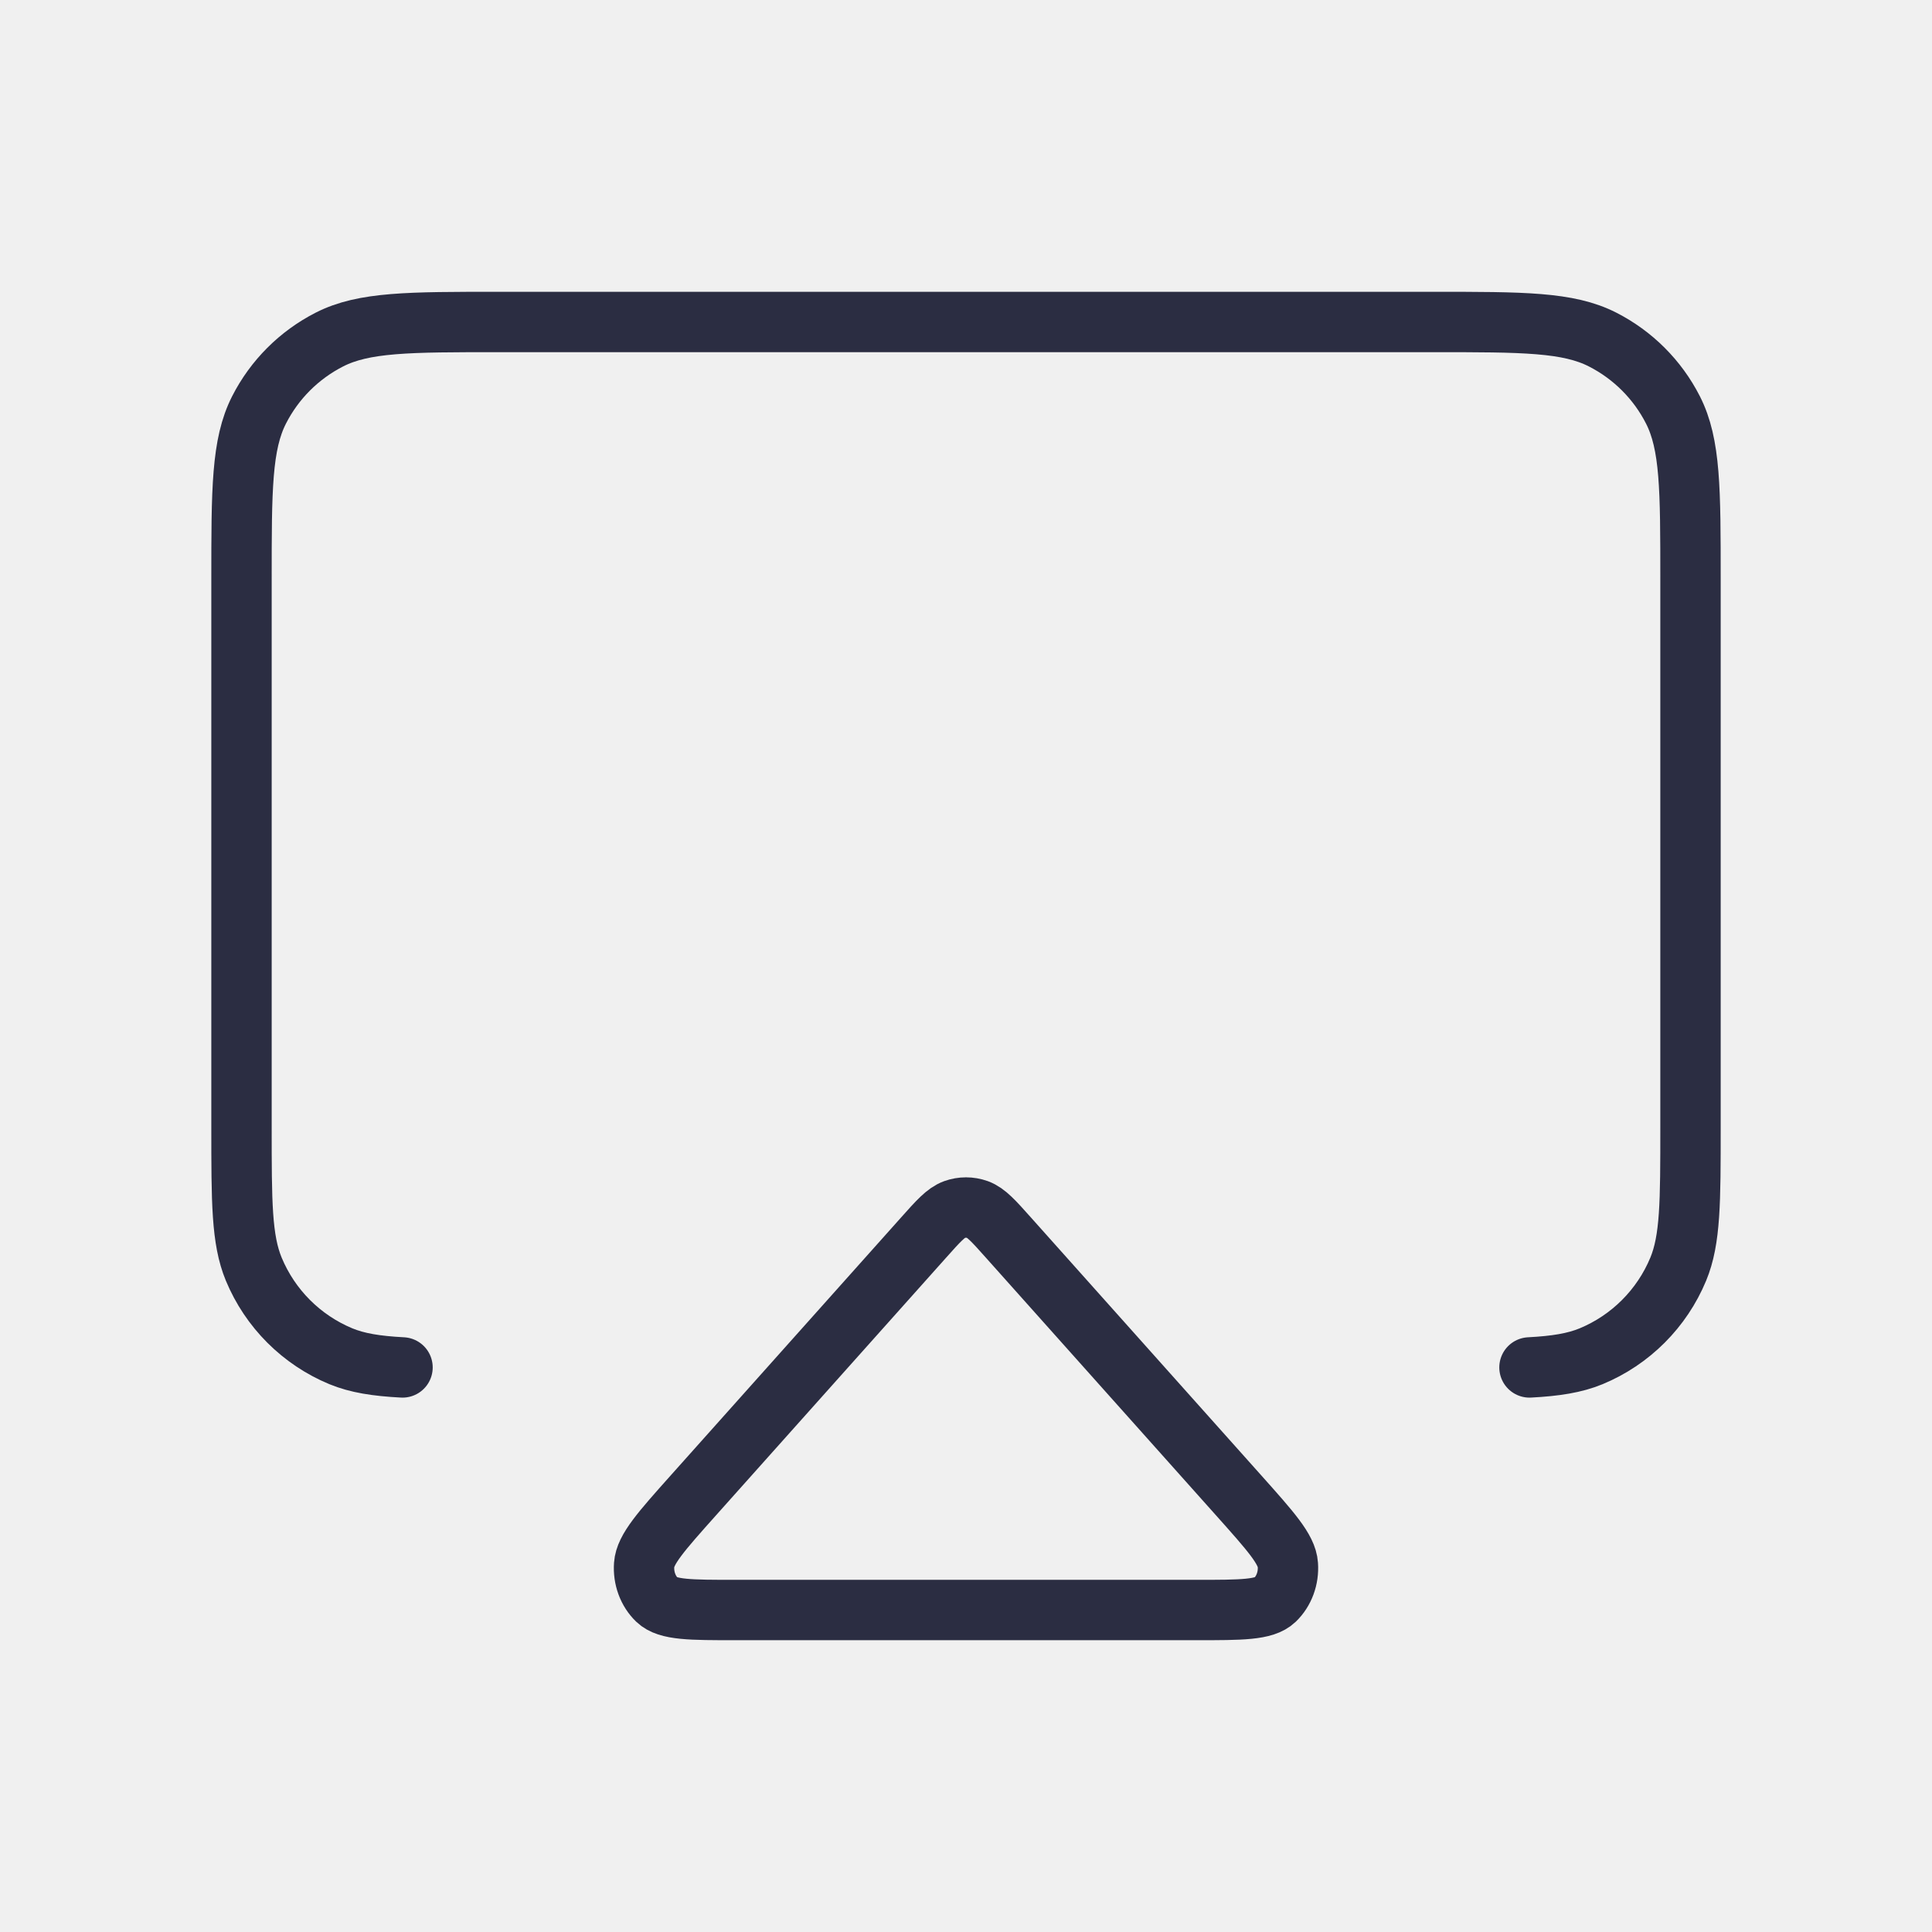
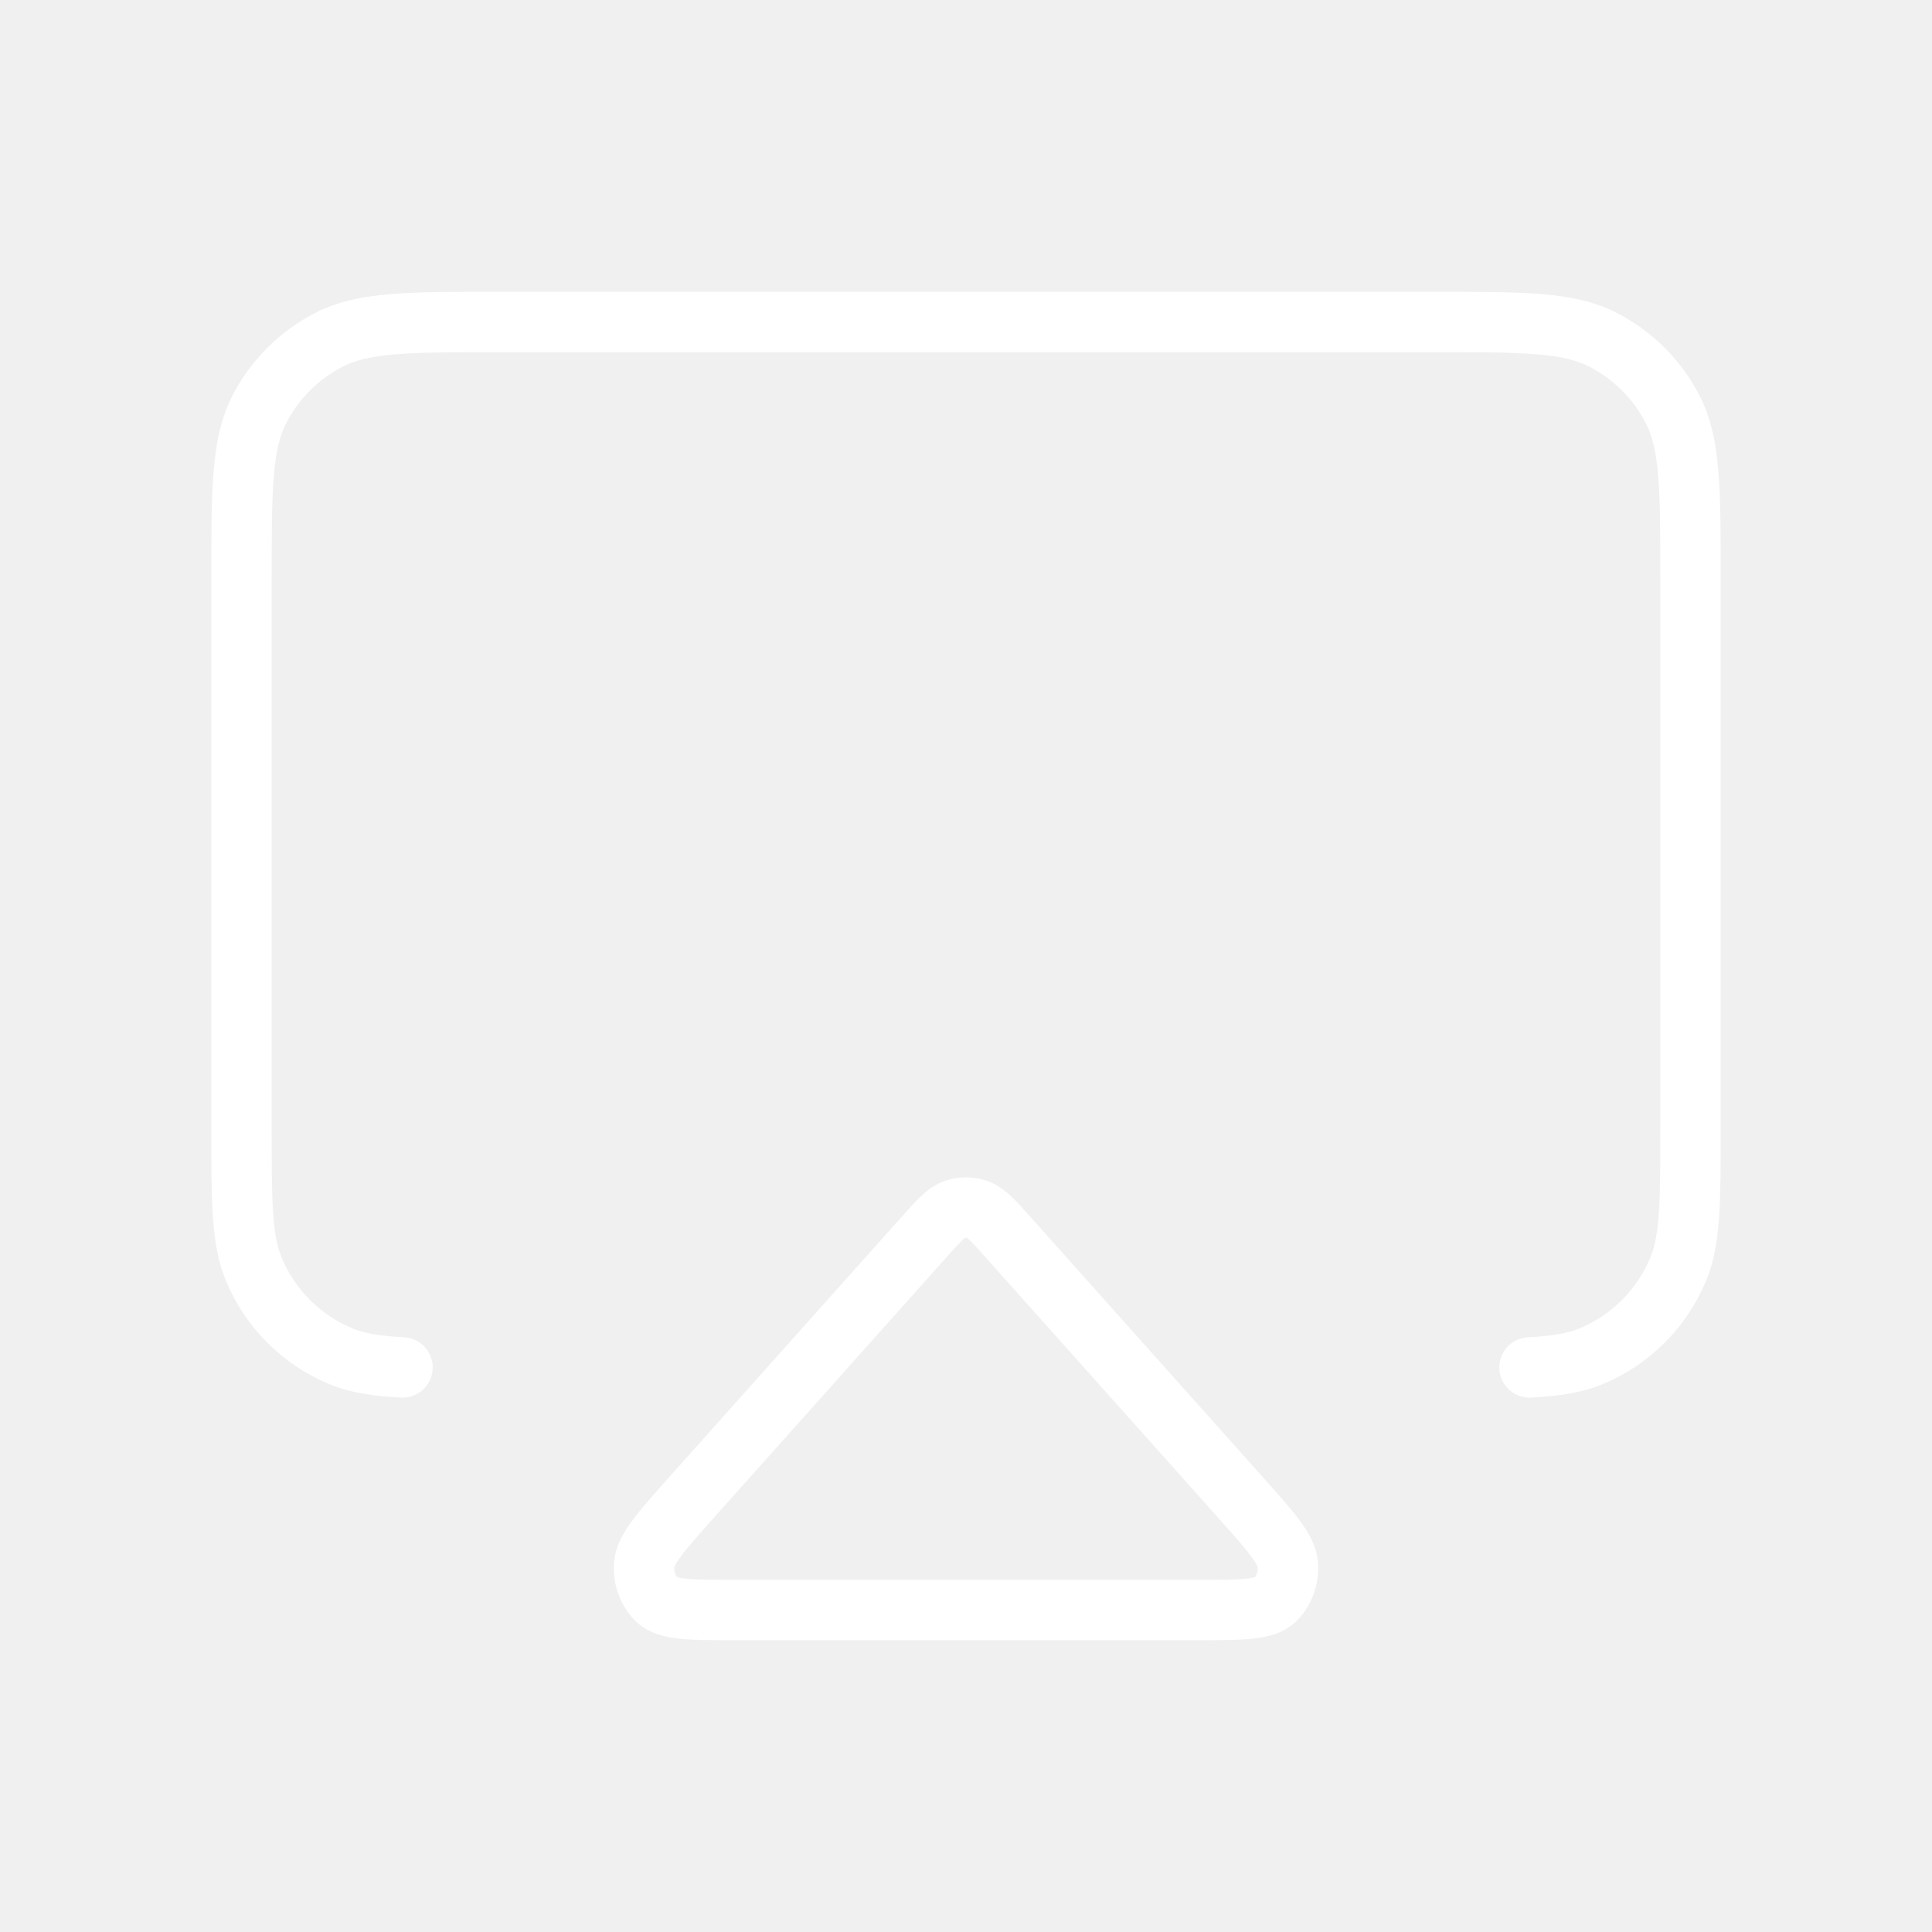
<svg xmlns="http://www.w3.org/2000/svg" width="32" height="32" viewBox="0 0 32 32" fill="none">
-   <path d="M6.667 22.649C6.23 22.626 5.918 22.576 5.646 22.464C4.993 22.193 4.474 21.674 4.203 21.021C4 20.53 4 19.909 4 18.667V9.6C4 8.107 4 7.36 4.291 6.789C4.546 6.288 4.954 5.88 5.456 5.624C6.026 5.333 6.773 5.333 8.267 5.333H23.733C25.227 5.333 25.974 5.333 26.544 5.624C27.046 5.88 27.454 6.288 27.709 6.789C28 7.36 28 8.107 28 9.6V18.667C28 19.909 28 20.53 27.797 21.021C27.526 21.674 27.007 22.193 26.354 22.464C26.082 22.576 25.77 22.626 25.333 22.649M12.188 26.667H19.812C20.565 26.667 20.941 26.667 21.116 26.5C21.267 26.355 21.347 26.139 21.331 25.917C21.314 25.661 21.047 25.363 20.515 24.767L16.703 20.499C16.457 20.223 16.334 20.086 16.192 20.034C16.067 19.989 15.933 19.989 15.808 20.034C15.666 20.086 15.543 20.223 15.297 20.499L11.485 24.767C10.953 25.363 10.687 25.661 10.669 25.917C10.653 26.139 10.733 26.355 10.884 26.5C11.059 26.667 11.435 26.667 12.188 26.667Z" stroke="#2B2D42" stroke-linecap="round" stroke-linejoin="round" />
+   <path d="M6.667 22.649C6.23 22.626 5.918 22.576 5.646 22.464C4.993 22.193 4.474 21.674 4.203 21.021C4 20.53 4 19.909 4 18.667V9.6C4 8.107 4 7.36 4.291 6.789C4.546 6.288 4.954 5.88 5.456 5.624C6.026 5.333 6.773 5.333 8.267 5.333H23.733C25.227 5.333 25.974 5.333 26.544 5.624C27.046 5.88 27.454 6.288 27.709 6.789C28 7.36 28 8.107 28 9.6V18.667C28 19.909 28 20.53 27.797 21.021C27.526 21.674 27.007 22.193 26.354 22.464C26.082 22.576 25.77 22.626 25.333 22.649M12.188 26.667H19.812C20.565 26.667 20.941 26.667 21.116 26.5C21.267 26.355 21.347 26.139 21.331 25.917C21.314 25.661 21.047 25.363 20.515 24.767L16.703 20.499C16.457 20.223 16.334 20.086 16.192 20.034C16.067 19.989 15.933 19.989 15.808 20.034C15.666 20.086 15.543 20.223 15.297 20.499L11.485 24.767C10.953 25.363 10.687 25.661 10.669 25.917C10.653 26.139 10.733 26.355 10.884 26.5C11.059 26.667 11.435 26.667 12.188 26.667Z" stroke="#FFFFFF" stroke-linecap="round" stroke-linejoin="round" />
</svg>
